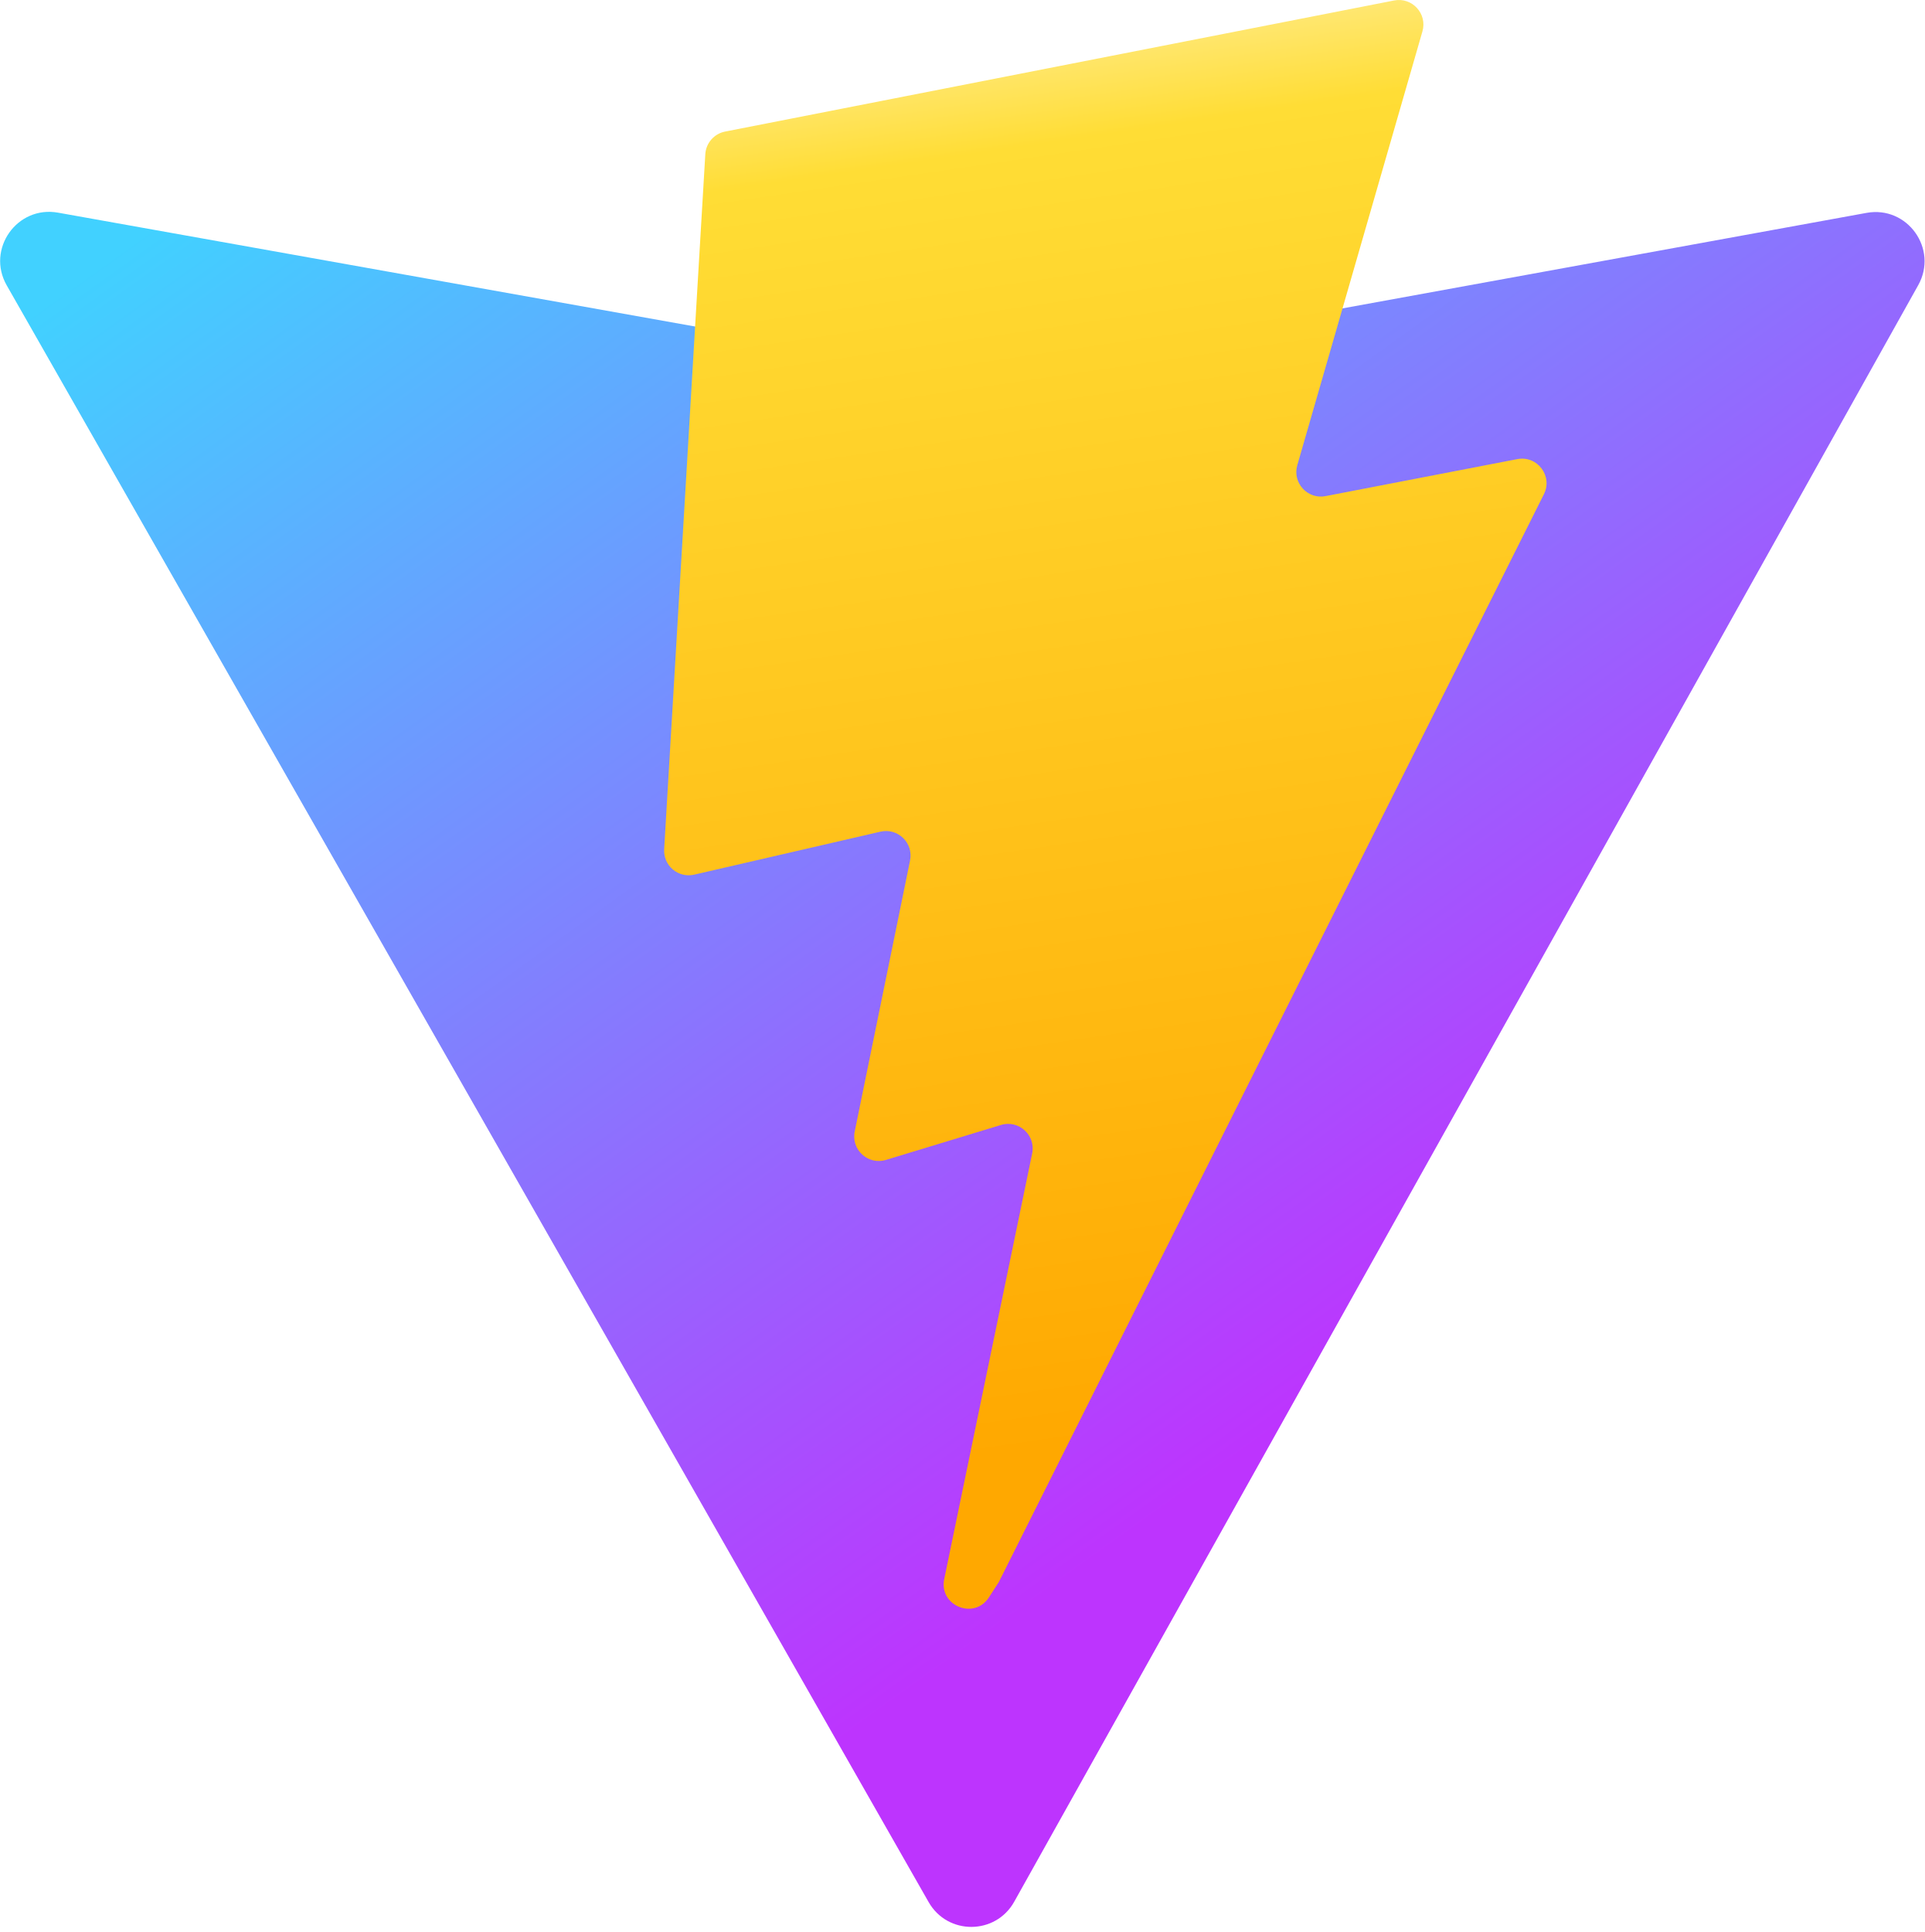
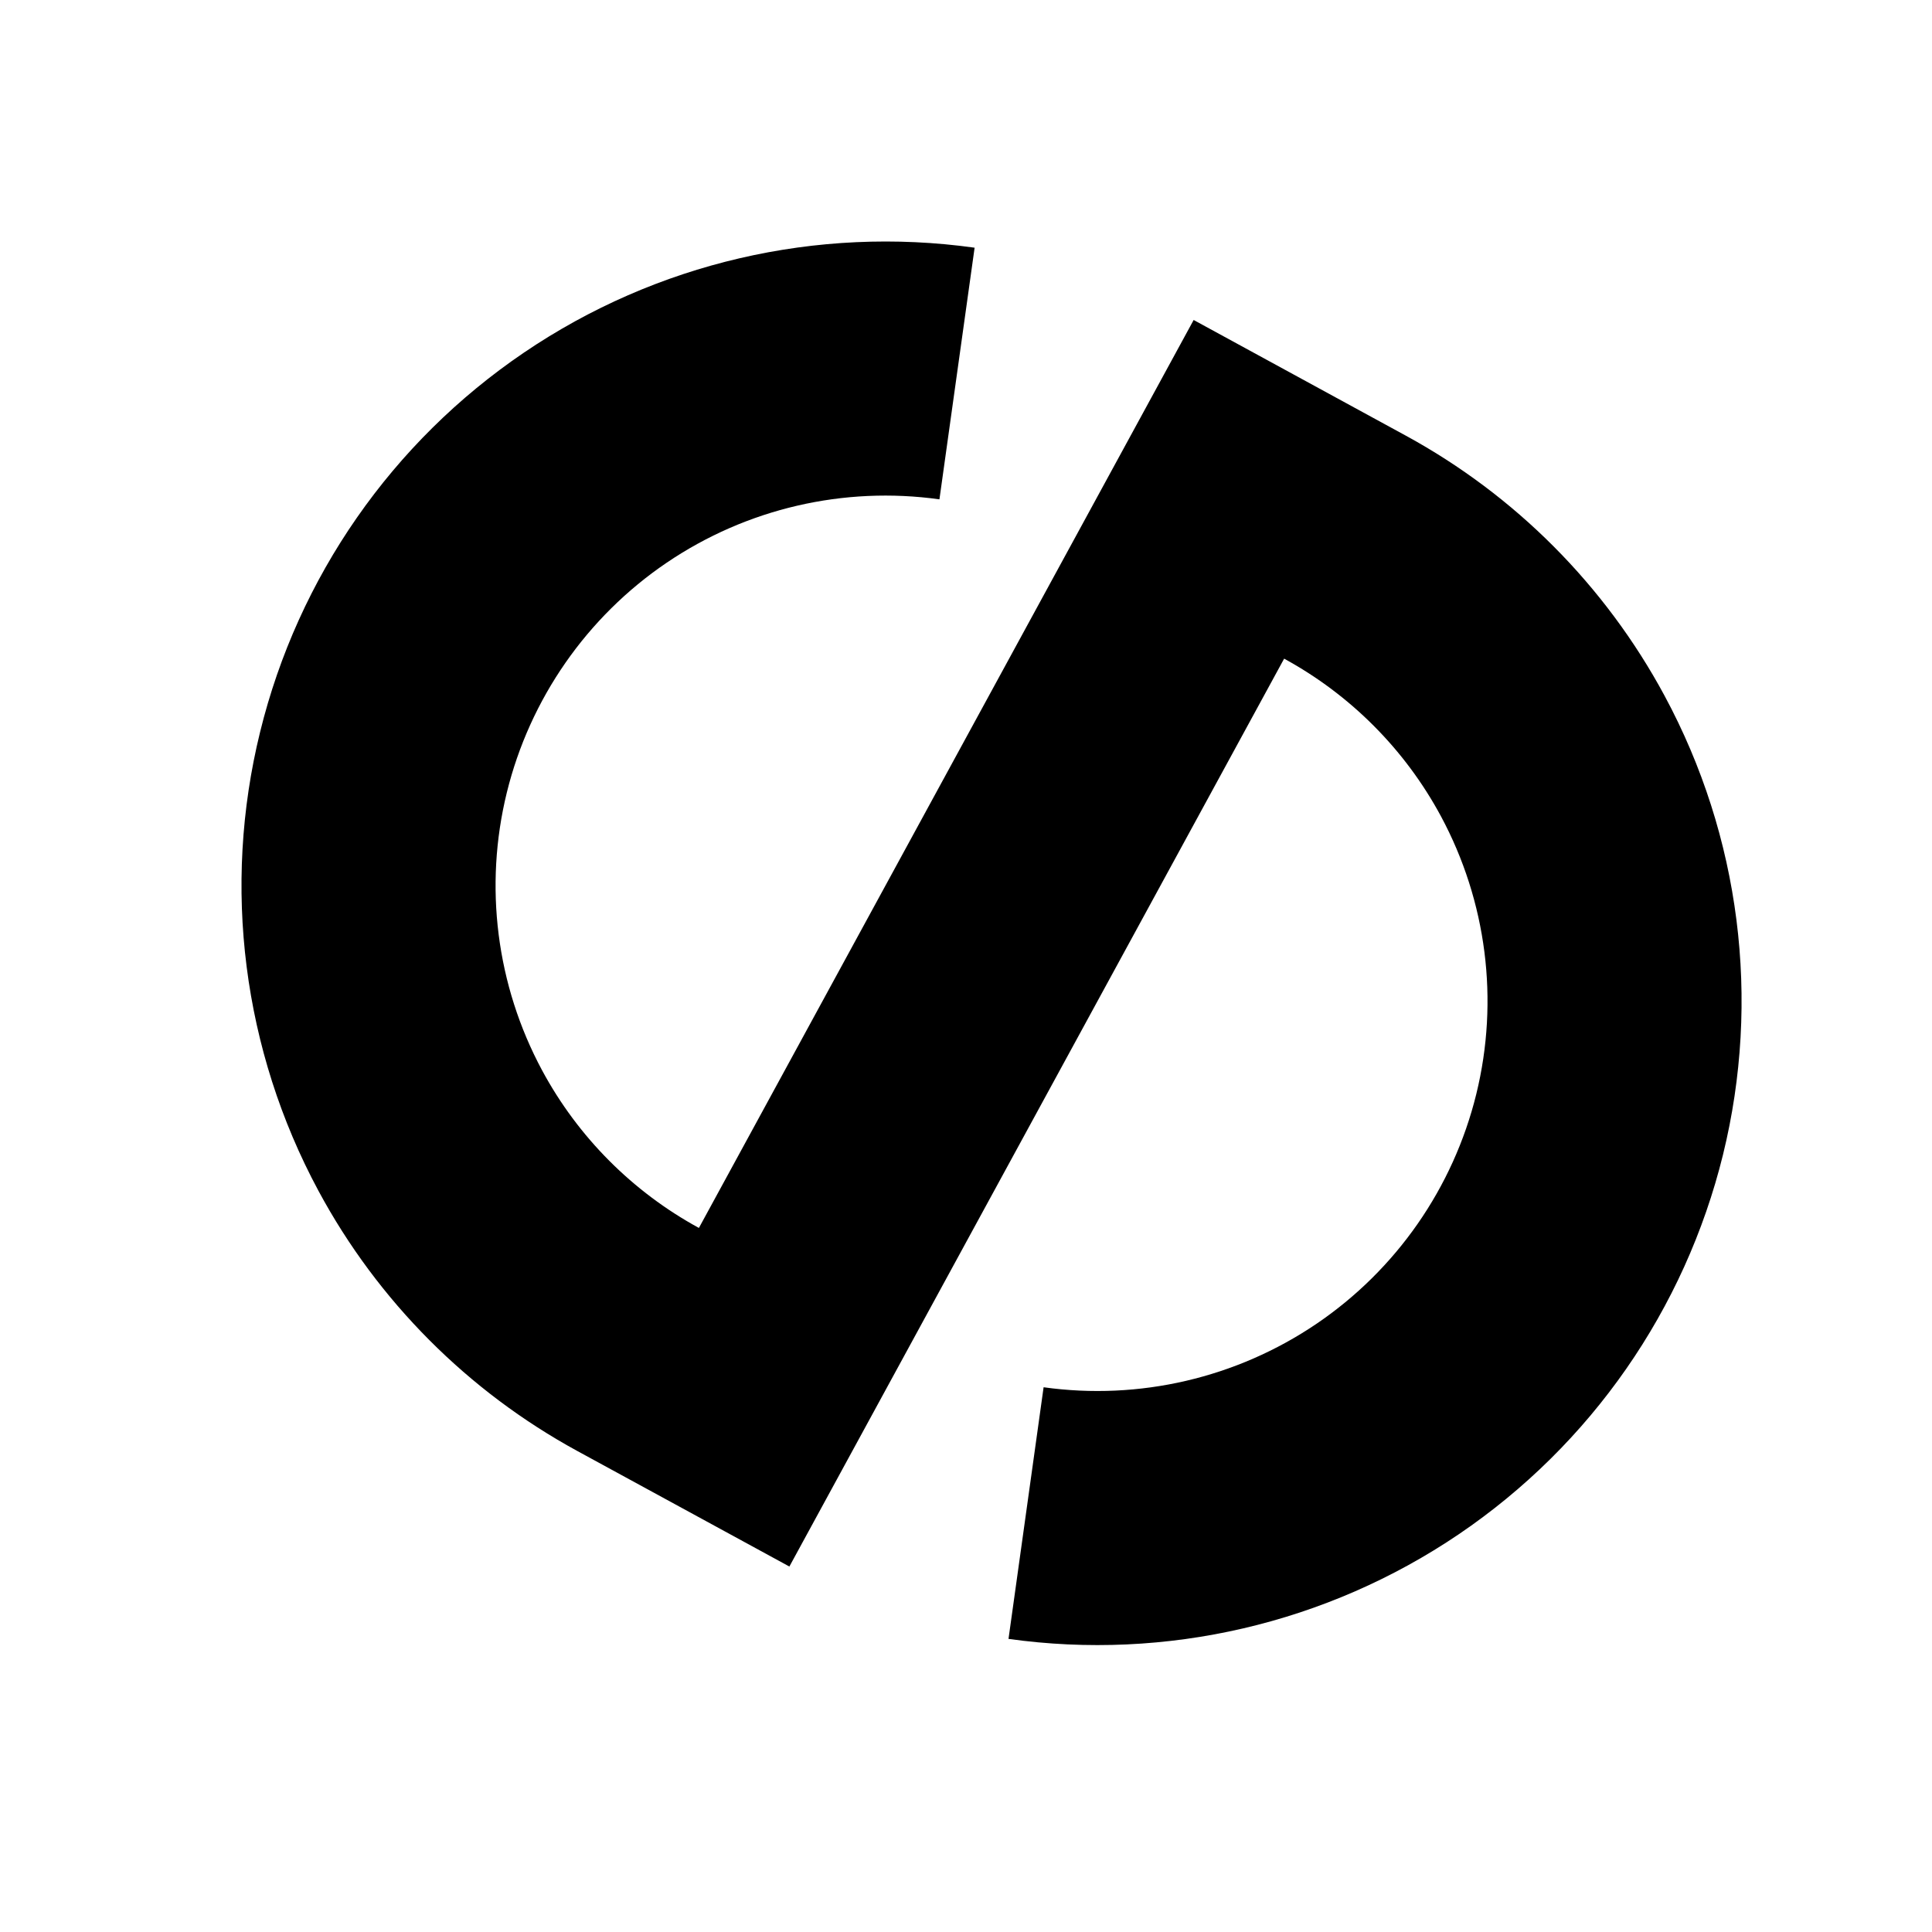
- <svg xmlns="http://www.w3.org/2000/svg" aria-hidden="true" role="img" class="iconify iconify--logos" width="31.88" height="32" preserveAspectRatio="xMidYMid meet" viewBox="0 0 256 257">
-   <defs>
-     <linearGradient id="IconifyId1813088fe1fbc01fb466" x1="-.828%" x2="57.636%" y1="7.652%" y2="78.411%">
-       <stop offset="0%" stop-color="#41D1FF" />
-       <stop offset="100%" stop-color="#BD34FE" />
-     </linearGradient>
-     <linearGradient id="IconifyId1813088fe1fbc01fb467" x1="43.376%" x2="50.316%" y1="2.242%" y2="89.03%">
-       <stop offset="0%" stop-color="#FFEA83" />
-       <stop offset="8.333%" stop-color="#FFDD35" />
-       <stop offset="100%" stop-color="#FFA800" />
-     </linearGradient>
-   </defs>
-   <path fill="url(#IconifyId1813088fe1fbc01fb466)" d="M255.153 37.938L134.897 252.976c-2.483 4.44-8.862 4.466-11.382.048L.875 37.958c-2.746-4.814 1.371-10.646 6.827-9.67l120.385 21.517a6.537 6.537 0 0 0 2.322-.004l117.867-21.483c5.438-.991 9.574 4.796 6.877 9.62Z" />
-   <path fill="url(#IconifyId1813088fe1fbc01fb467)" d="M185.432.063L96.44 17.501a3.268 3.268 0 0 0-2.634 3.014l-5.474 92.456a3.268 3.268 0 0 0 3.997 3.378l24.777-5.718c2.318-.535 4.413 1.507 3.936 3.838l-7.361 36.047c-.495 2.426 1.782 4.5 4.151 3.78l15.304-4.649c2.372-.72 4.652 1.36 4.15 3.788l-11.698 56.621c-.732 3.542 3.979 5.473 5.943 2.437l1.313-2.028l72.516-144.72c1.215-2.423-.88-5.186-3.54-4.672l-25.505 4.922c-2.396.462-4.435-1.77-3.759-4.114l16.646-57.705c.677-2.35-1.37-4.583-3.769-4.113Z" />
+ <svg xmlns="http://www.w3.org/2000/svg" width="800px" height="800px" viewBox="0 0 24 24" fill="none">
+   <path d="M7.172 18.025C5.817 17.286 4.695 16.166 3.955 14.791C3.017 13.047 2.758 11.016 3.231 9.093C3.703 7.169 4.872 5.489 6.512 4.378C8.151 3.267 10.145 2.803 12.107 3.077L11.67 6.203C10.482 6.037 9.275 6.317 8.282 6.99C7.29 7.663 6.582 8.681 6.296 9.845C6.01 11.01 6.166 12.239 6.734 13.296C7.182 14.128 7.861 14.806 8.682 15.254L14.828 3.975L17.462 5.411C18.818 6.15 19.939 7.27 20.679 8.645C21.618 10.389 21.876 12.419 21.404 14.343C20.931 16.267 19.762 17.947 18.123 19.058C16.483 20.169 14.489 20.633 12.528 20.359L12.964 17.233C14.152 17.399 15.359 17.118 16.352 16.446C17.345 15.773 18.053 14.755 18.339 13.591C18.625 12.426 18.468 11.197 17.9 10.14C17.452 9.308 16.773 8.63 15.952 8.182L9.806 19.46L7.172 18.025Z" fill="#000000" />
</svg>
